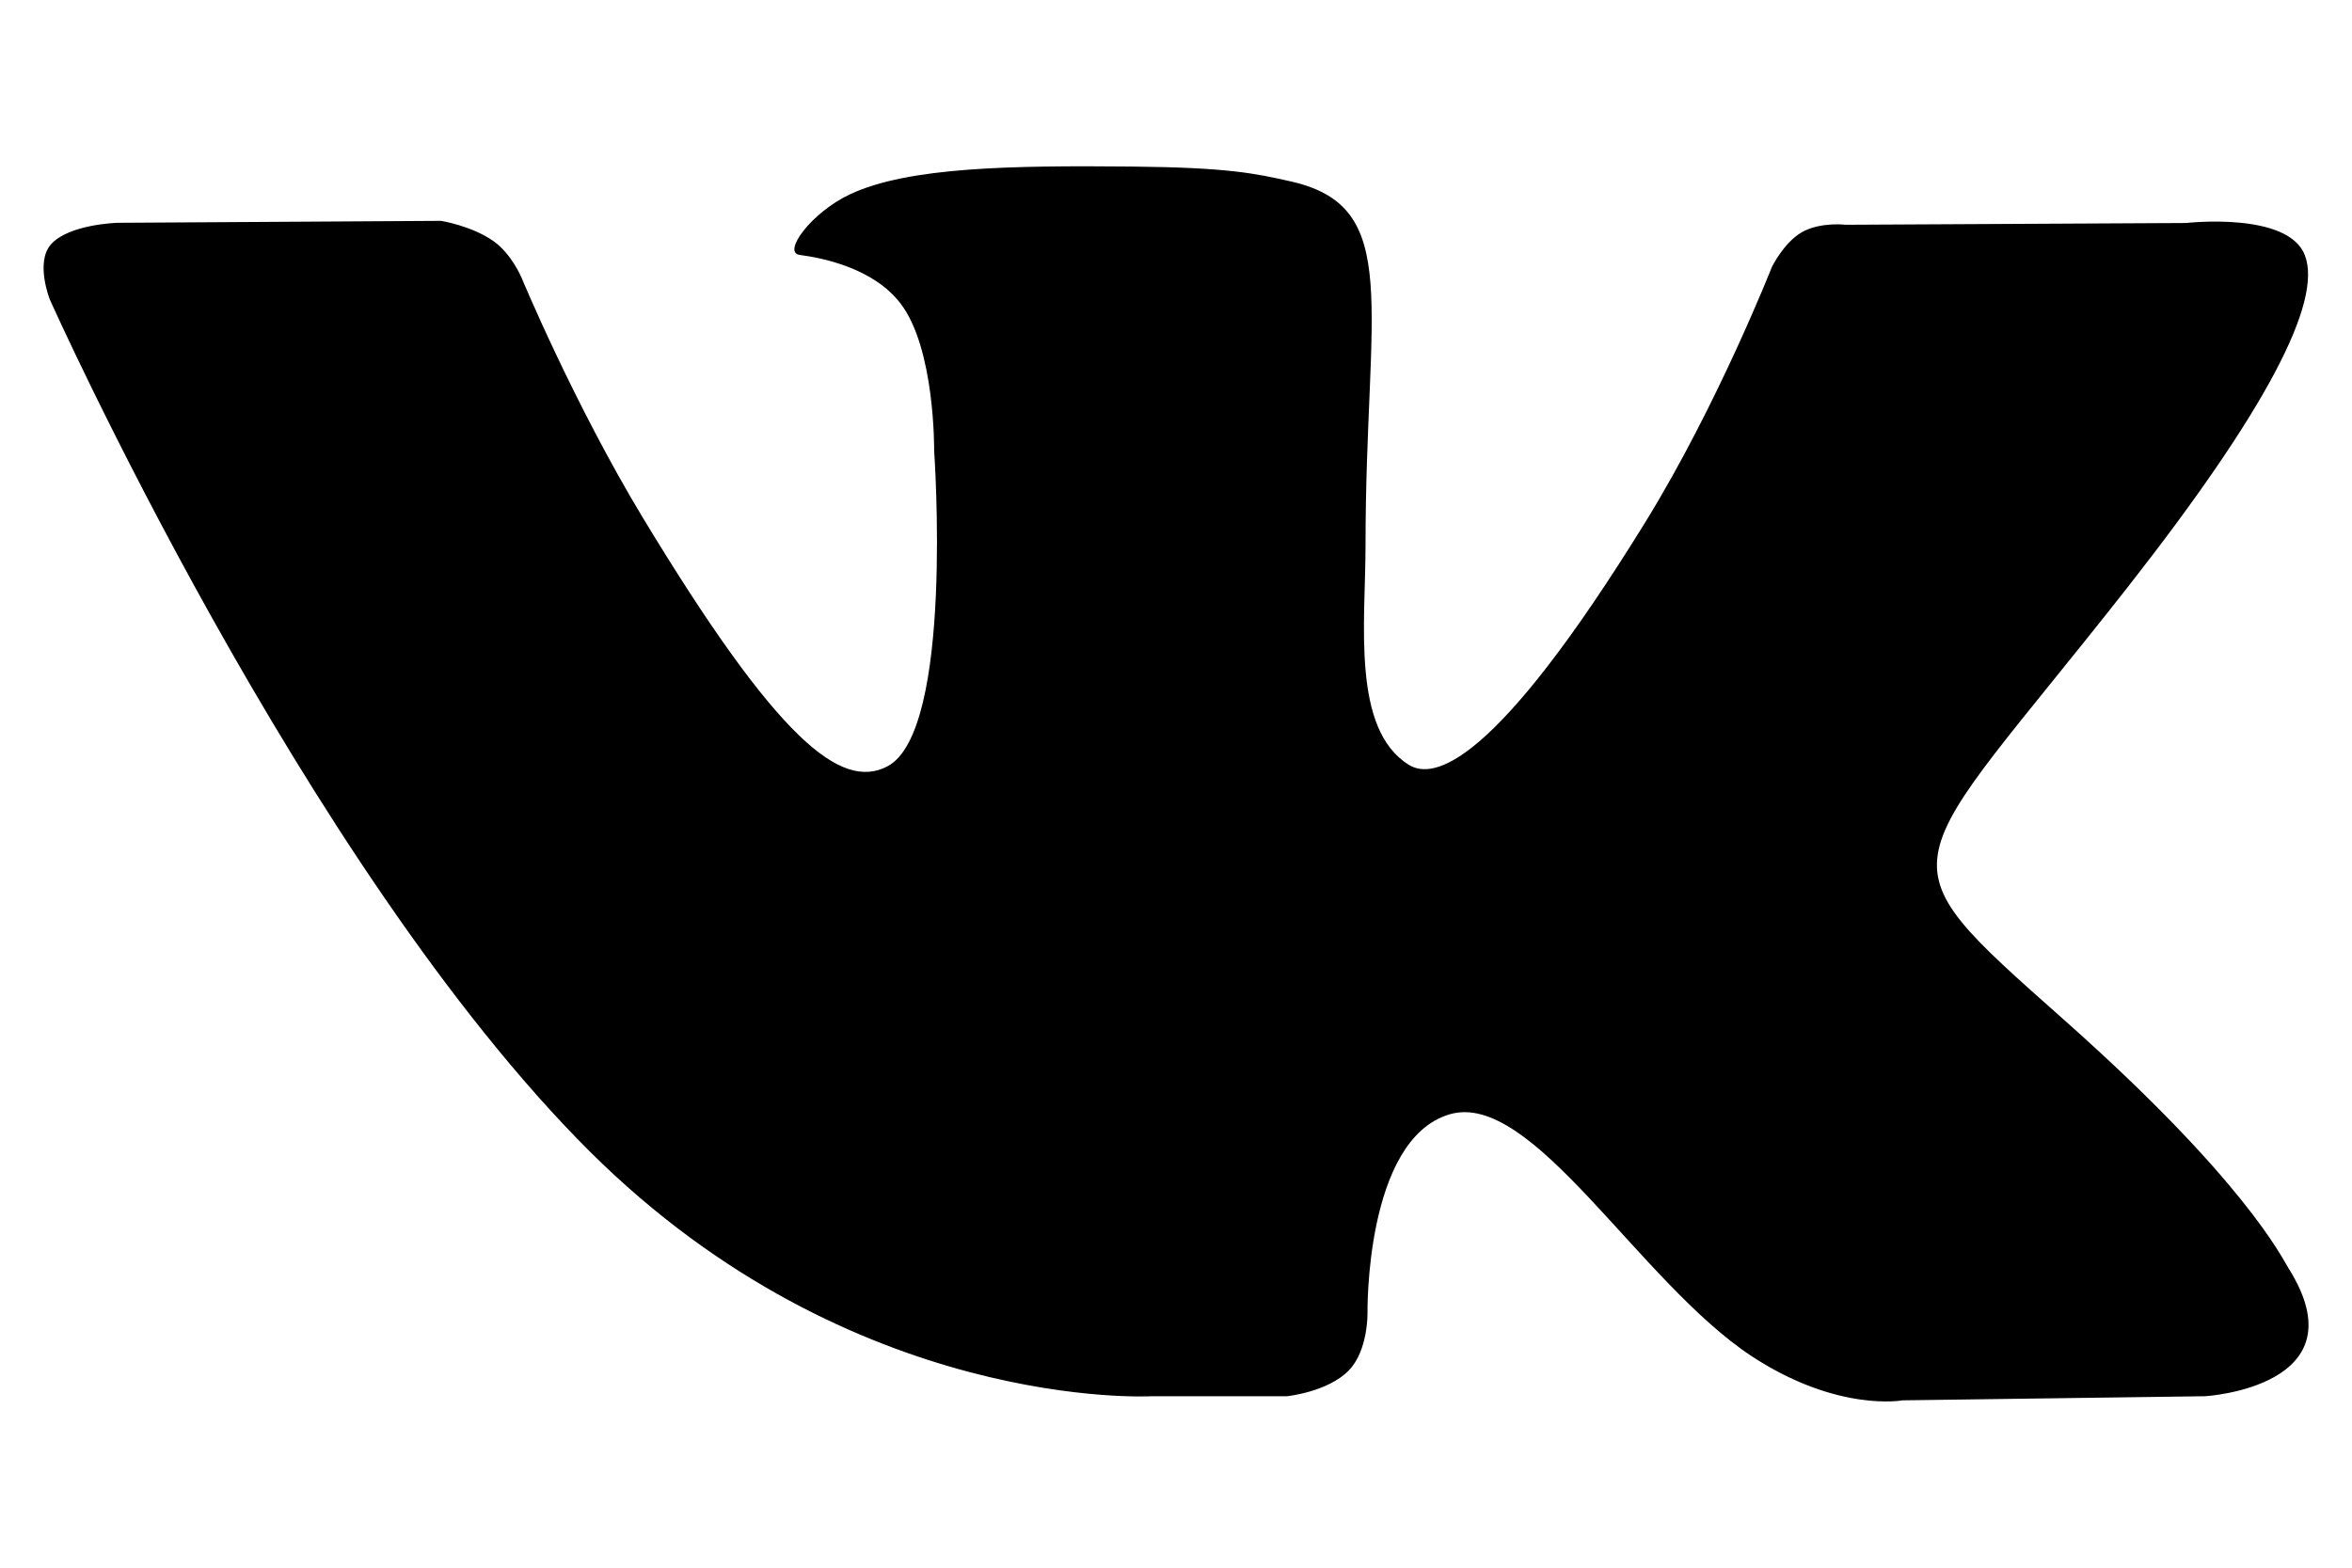
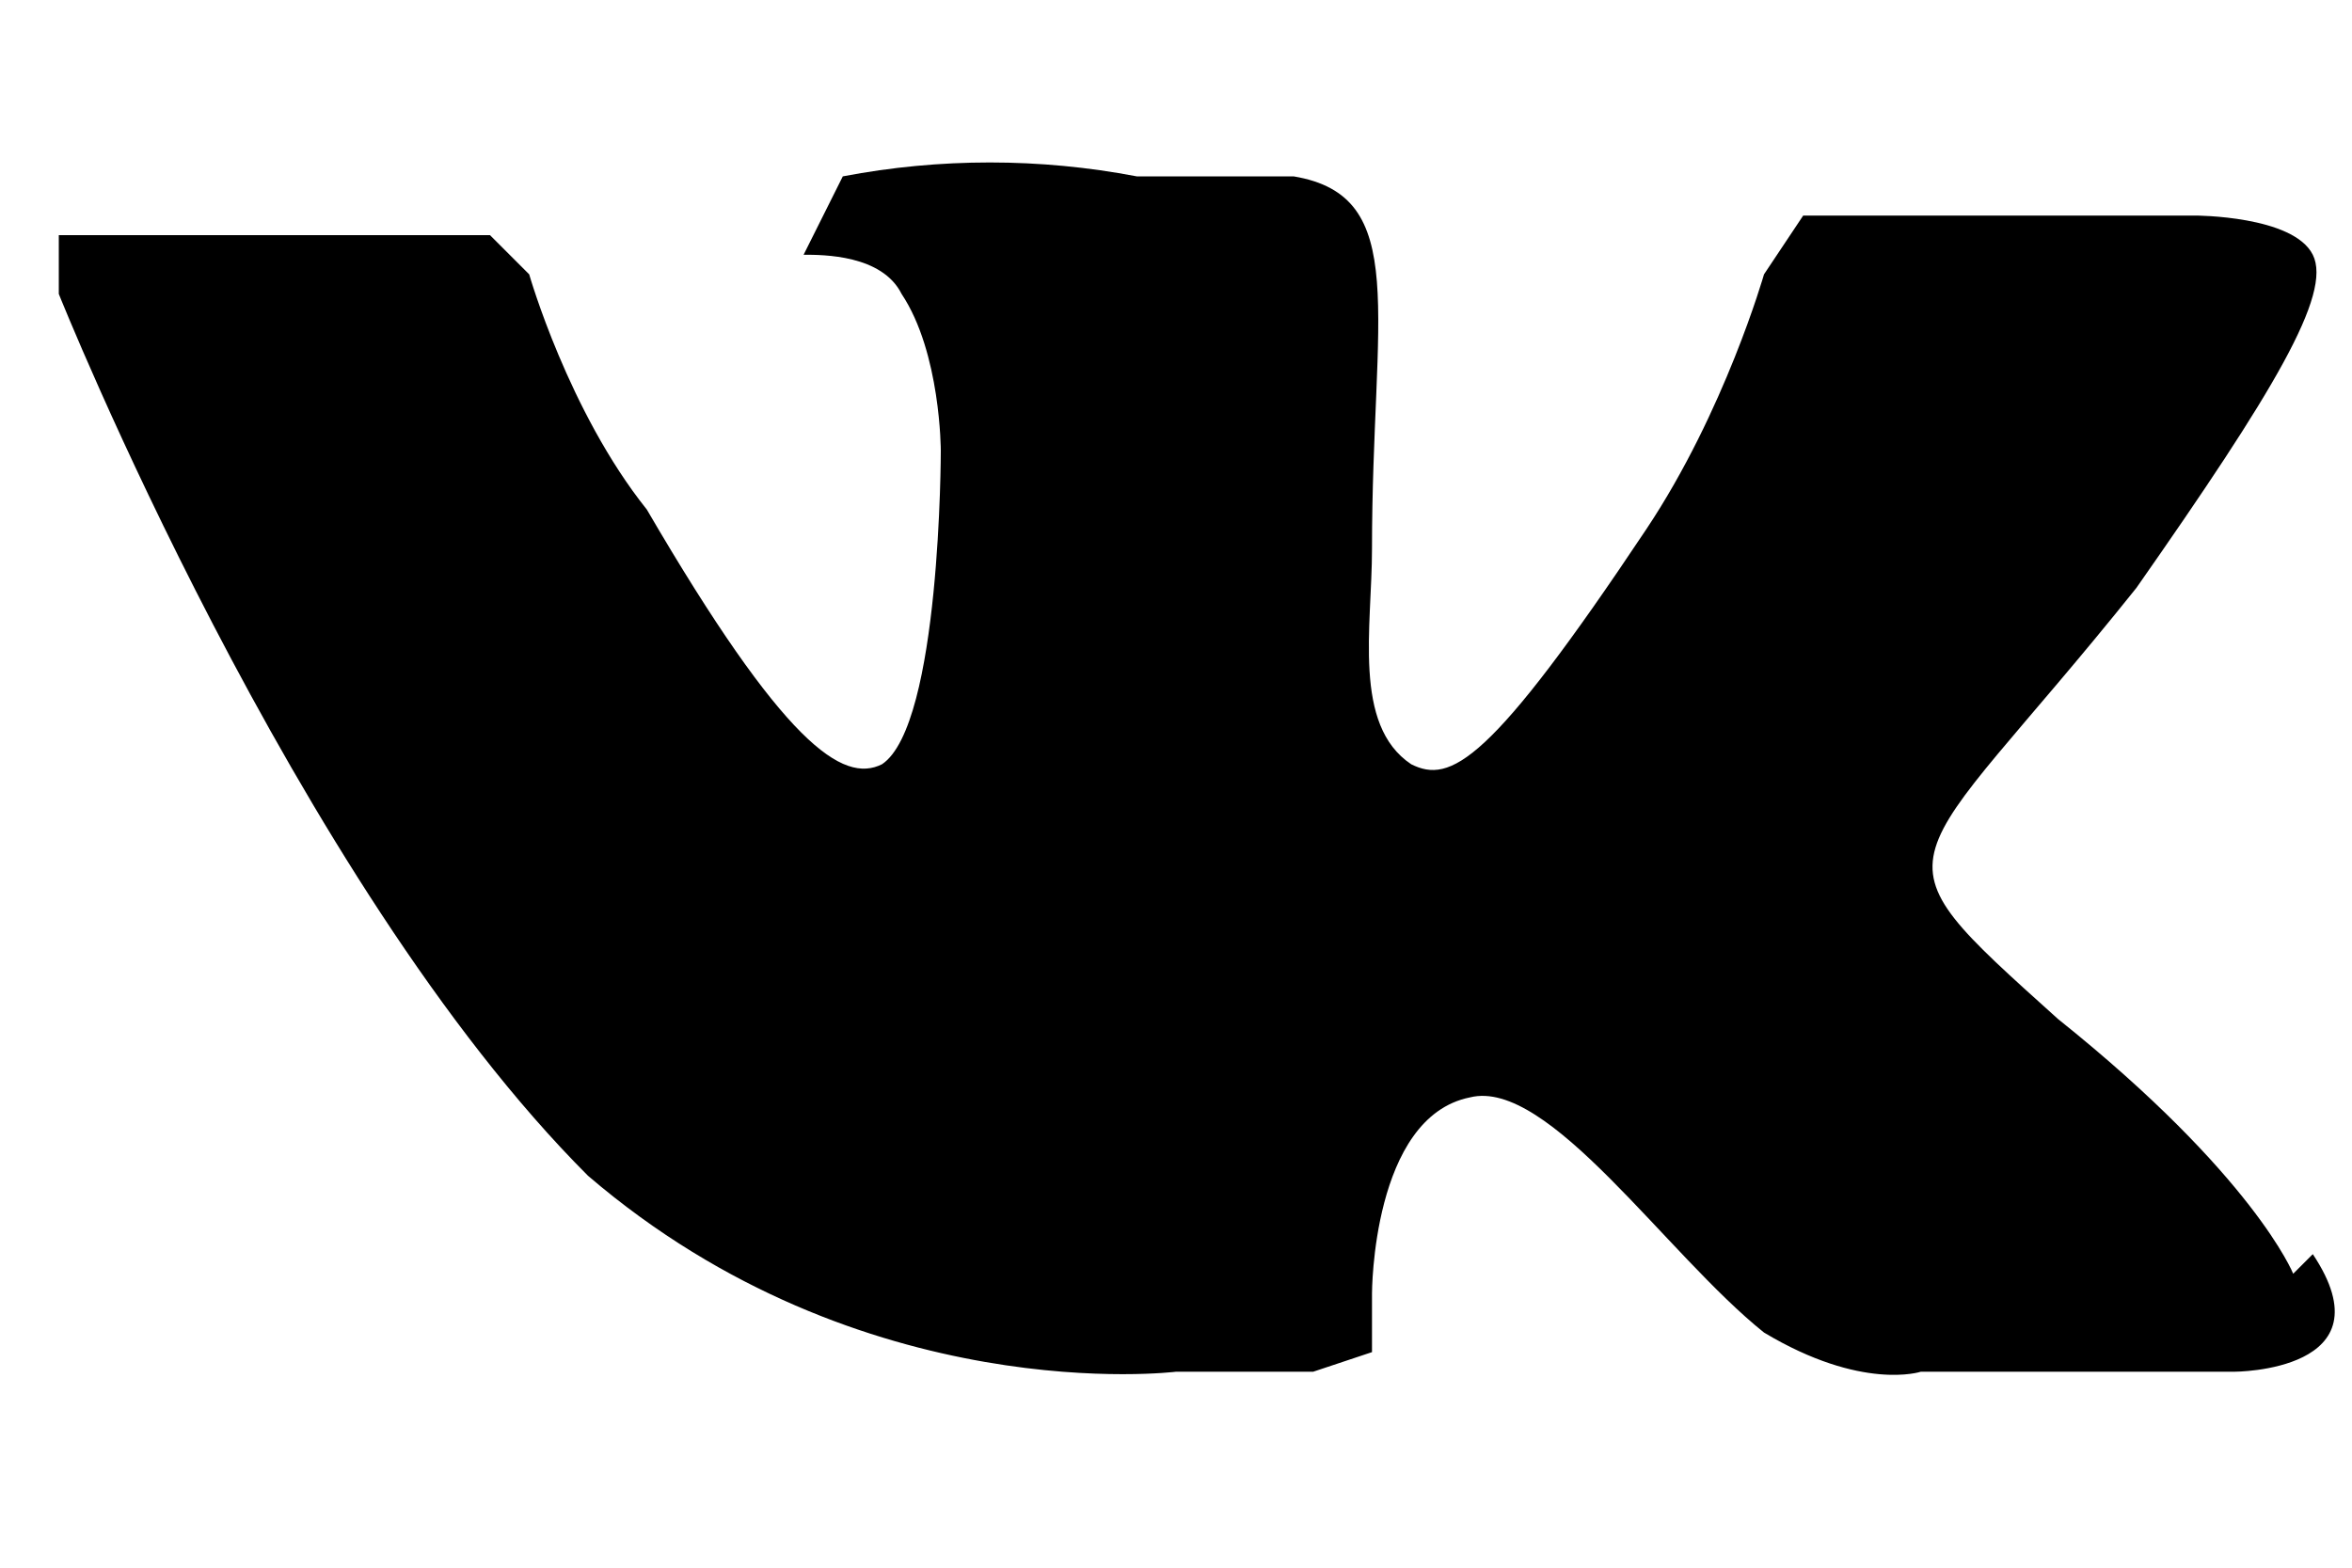
- <svg xmlns="http://www.w3.org/2000/svg" width="12" height="8" viewBox="0 0 12 8" fill="">
-   <path d="M11.675 6.47C11.644 6.421 11.452 6.021 10.527 5.201C9.56 4.342 9.69 4.482 10.855 2.997C11.565 2.092 11.849 1.54 11.76 1.304C11.676 1.078 11.154 1.138 11.154 1.138L9.417 1.147C9.417 1.147 9.289 1.131 9.193 1.185C9.1 1.239 9.04 1.363 9.04 1.363C9.04 1.363 8.764 2.064 8.398 2.659C7.624 3.915 7.314 3.981 7.188 3.903C6.894 3.721 6.967 3.173 6.967 2.783C6.967 1.566 7.16 1.058 6.591 0.927C6.402 0.884 6.263 0.855 5.78 0.85C5.16 0.844 4.635 0.852 4.338 0.991C4.14 1.083 3.988 1.29 4.081 1.301C4.196 1.316 4.456 1.368 4.594 1.548C4.772 1.779 4.766 2.3 4.766 2.3C4.766 2.3 4.869 3.733 4.527 3.911C4.292 4.033 3.971 3.784 3.281 2.644C2.928 2.06 2.66 1.415 2.66 1.415C2.66 1.415 2.609 1.294 2.517 1.23C2.406 1.152 2.25 1.127 2.25 1.127L0.599 1.137C0.599 1.137 0.351 1.144 0.26 1.247C0.179 1.339 0.254 1.528 0.254 1.528C0.254 1.528 1.547 4.419 3.01 5.877C4.353 7.213 5.877 7.125 5.877 7.125H6.567C6.567 7.125 6.776 7.103 6.882 6.993C6.98 6.892 6.977 6.703 6.977 6.703C6.977 6.703 6.963 5.817 7.394 5.687C7.817 5.558 8.362 6.543 8.939 6.922C9.376 7.208 9.707 7.146 9.707 7.146L11.251 7.125C11.251 7.125 12.058 7.077 11.675 6.47Z" fill="" />
+ <svg xmlns="http://www.w3.org/2000/svg" width="12" height="8">
+   <path d="M11.7 6.5s-.2-.5-1.2-1.3c-1-.9-.8-.7.4-2.2.7-1 1-1.5.9-1.7-.1-.2-.6-.2-.6-.2h-2l-.2.3s-.2.7-.6 1.3c-.8 1.2-1 1.3-1.2 1.2-.3-.2-.2-.7-.2-1.1C7 1.6 7.2 1 6.6.9h-.8a4 4 0 0 0-1.5 0l-.2.4c.1 0 .4 0 .5.2.2.3.2.8.2.8s0 1.4-.3 1.6c-.2.1-.5-.1-1.2-1.3-.4-.5-.6-1.2-.6-1.2l-.2-.2H.3v.3S1.5 4.5 3 6C4.4 7.2 6 7 6 7h.7l.3-.1v-.3s0-.9.5-1c.4-.1 1 .8 1.5 1.2.5.3.8.2.8.2h1.6s.8 0 .4-.6Z" />
</svg>
